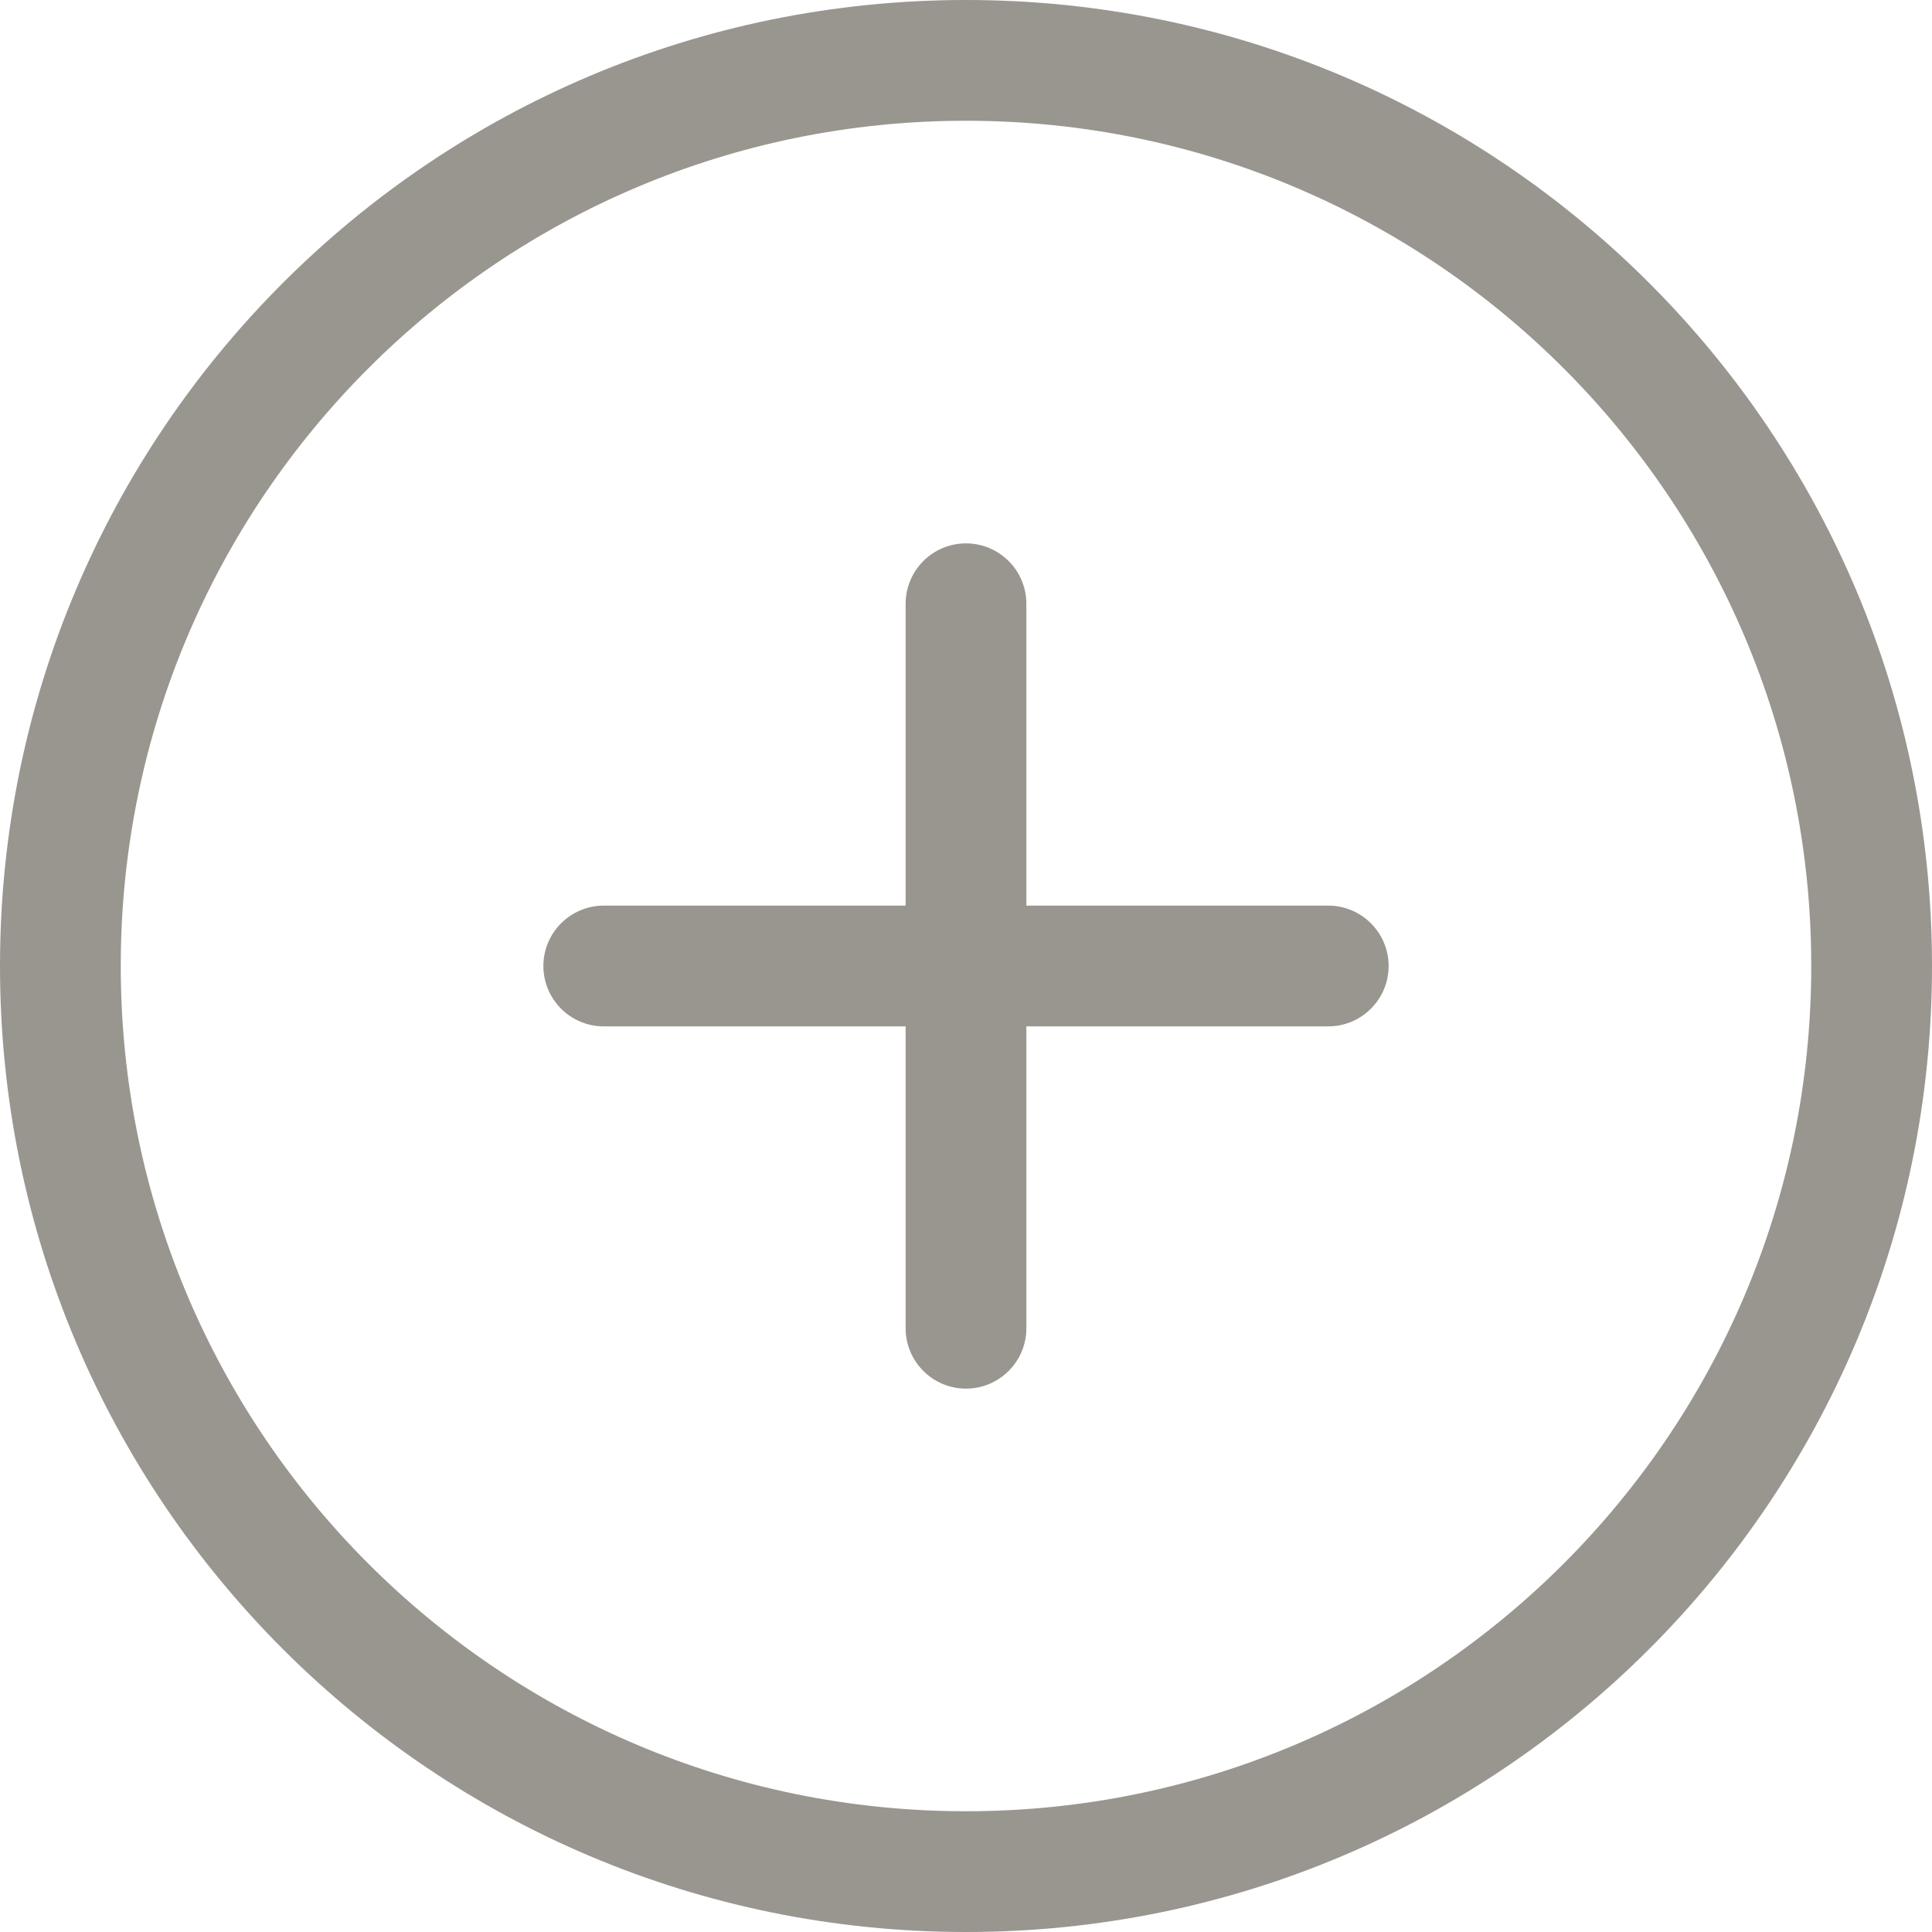
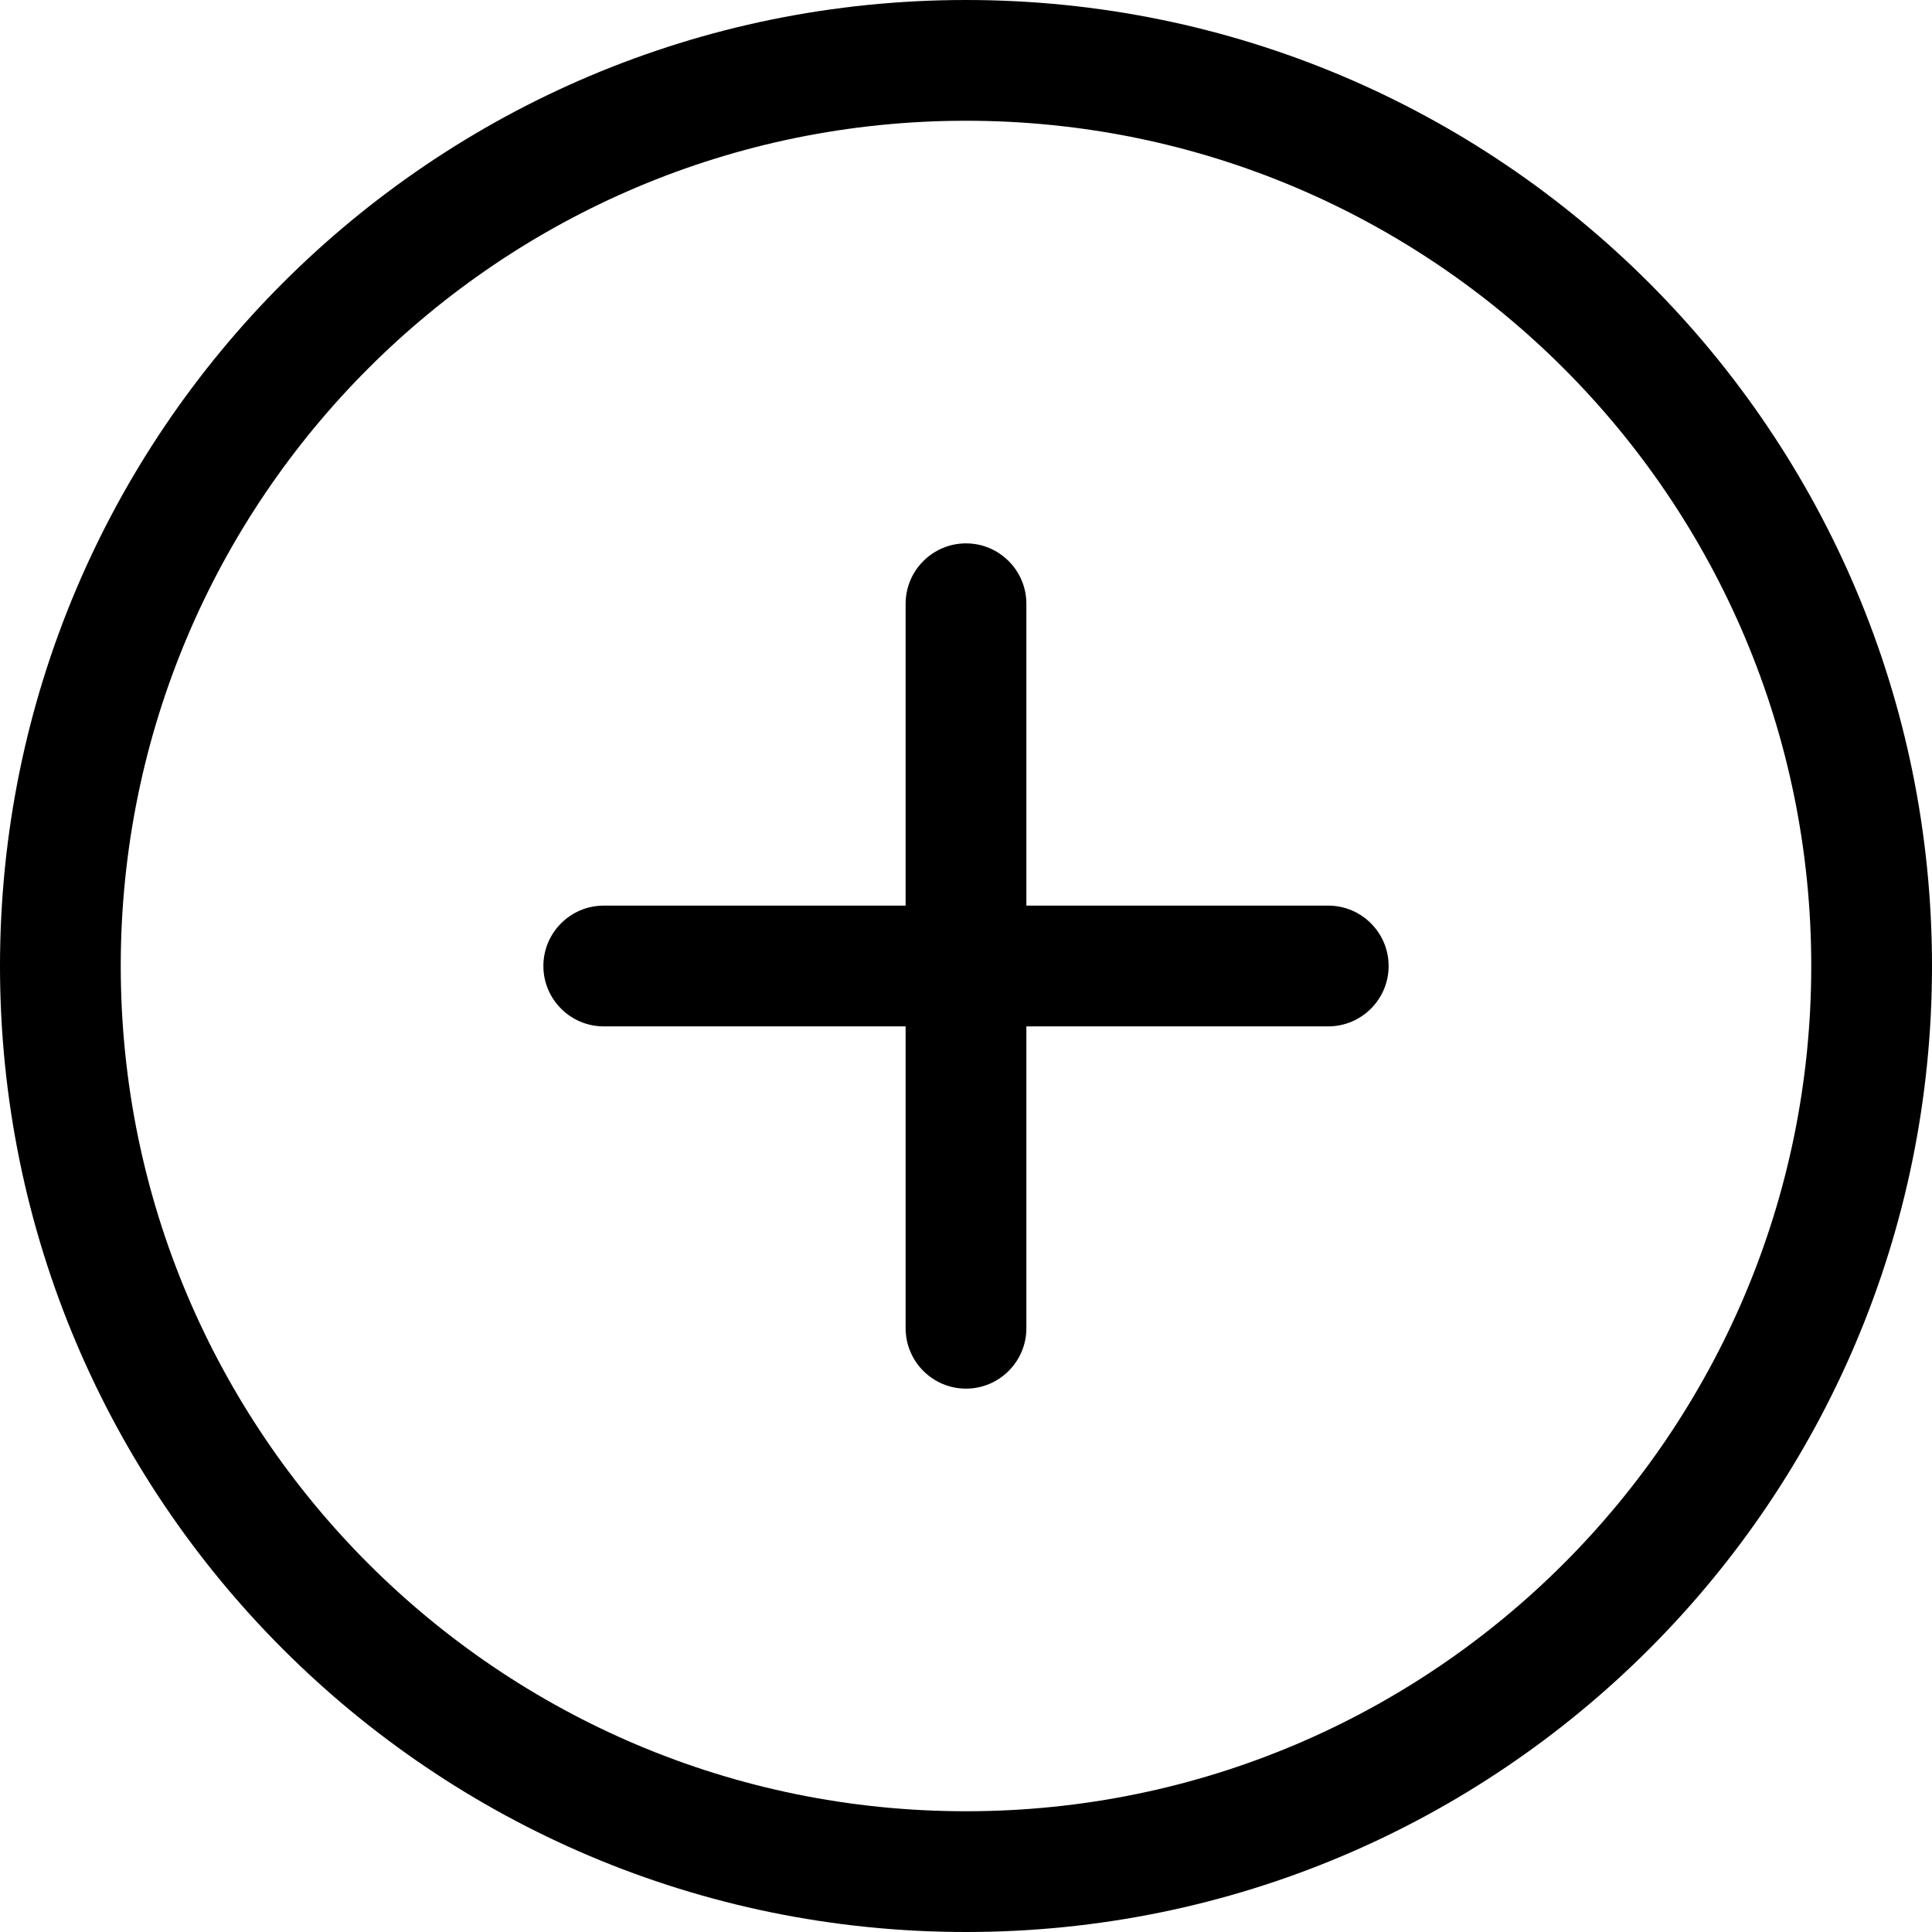
- <svg xmlns="http://www.w3.org/2000/svg" width="32px" height="32px" viewBox="0 0 32 32" version="1.1">
+ <svg xmlns="http://www.w3.org/2000/svg" viewBox="0 0 32 32" version="1.1">
  <defs>

</defs>
  <g id="Page-1" stroke="none" stroke-width="1" fill="none" fill-rule="evenodd">
-     <g id="Icon-Set" transform="translate(-464, -1087)" fill="#99968F">
+     <g id="Icon-Set" transform="translate(-464, -1087)" fill="currentColor">
      <path d="M480,1117 C472.268,1117 466,1110.73 466,1103 C466,1095.27 472.268,1089 480,1089 C487.732,1089 494,1095.27 494,1103 C494,1110.73 487.732,1117 480,1117 L480,1117 Z M480,1087 C471.163,1087 464,1094.16 464,1103 C464,1111.84 471.163,1119 480,1119 C488.837,1119 496,1111.84 496,1103 C496,1094.16 488.837,1087 480,1087 L480,1087 Z M486,1102 L481,1102 L481,1097 C481,1096.45 480.553,1096 480,1096 C479.447,1096 479,1096.45 479,1097 L479,1102 L474,1102 C473.447,1102 473,1102.45 473,1103 C473,1103.55 473.447,1104 474,1104 L479,1104 L479,1109 C479,1109.55 479.447,1110 480,1110 C480.553,1110 481,1109.55 481,1109 L481,1104 L486,1104 C486.553,1104 487,1103.55 487,1103 C487,1102.45 486.553,1102 486,1102 L486,1102 Z" id="plus-circle">

</path>
    </g>
  </g>
</svg>
